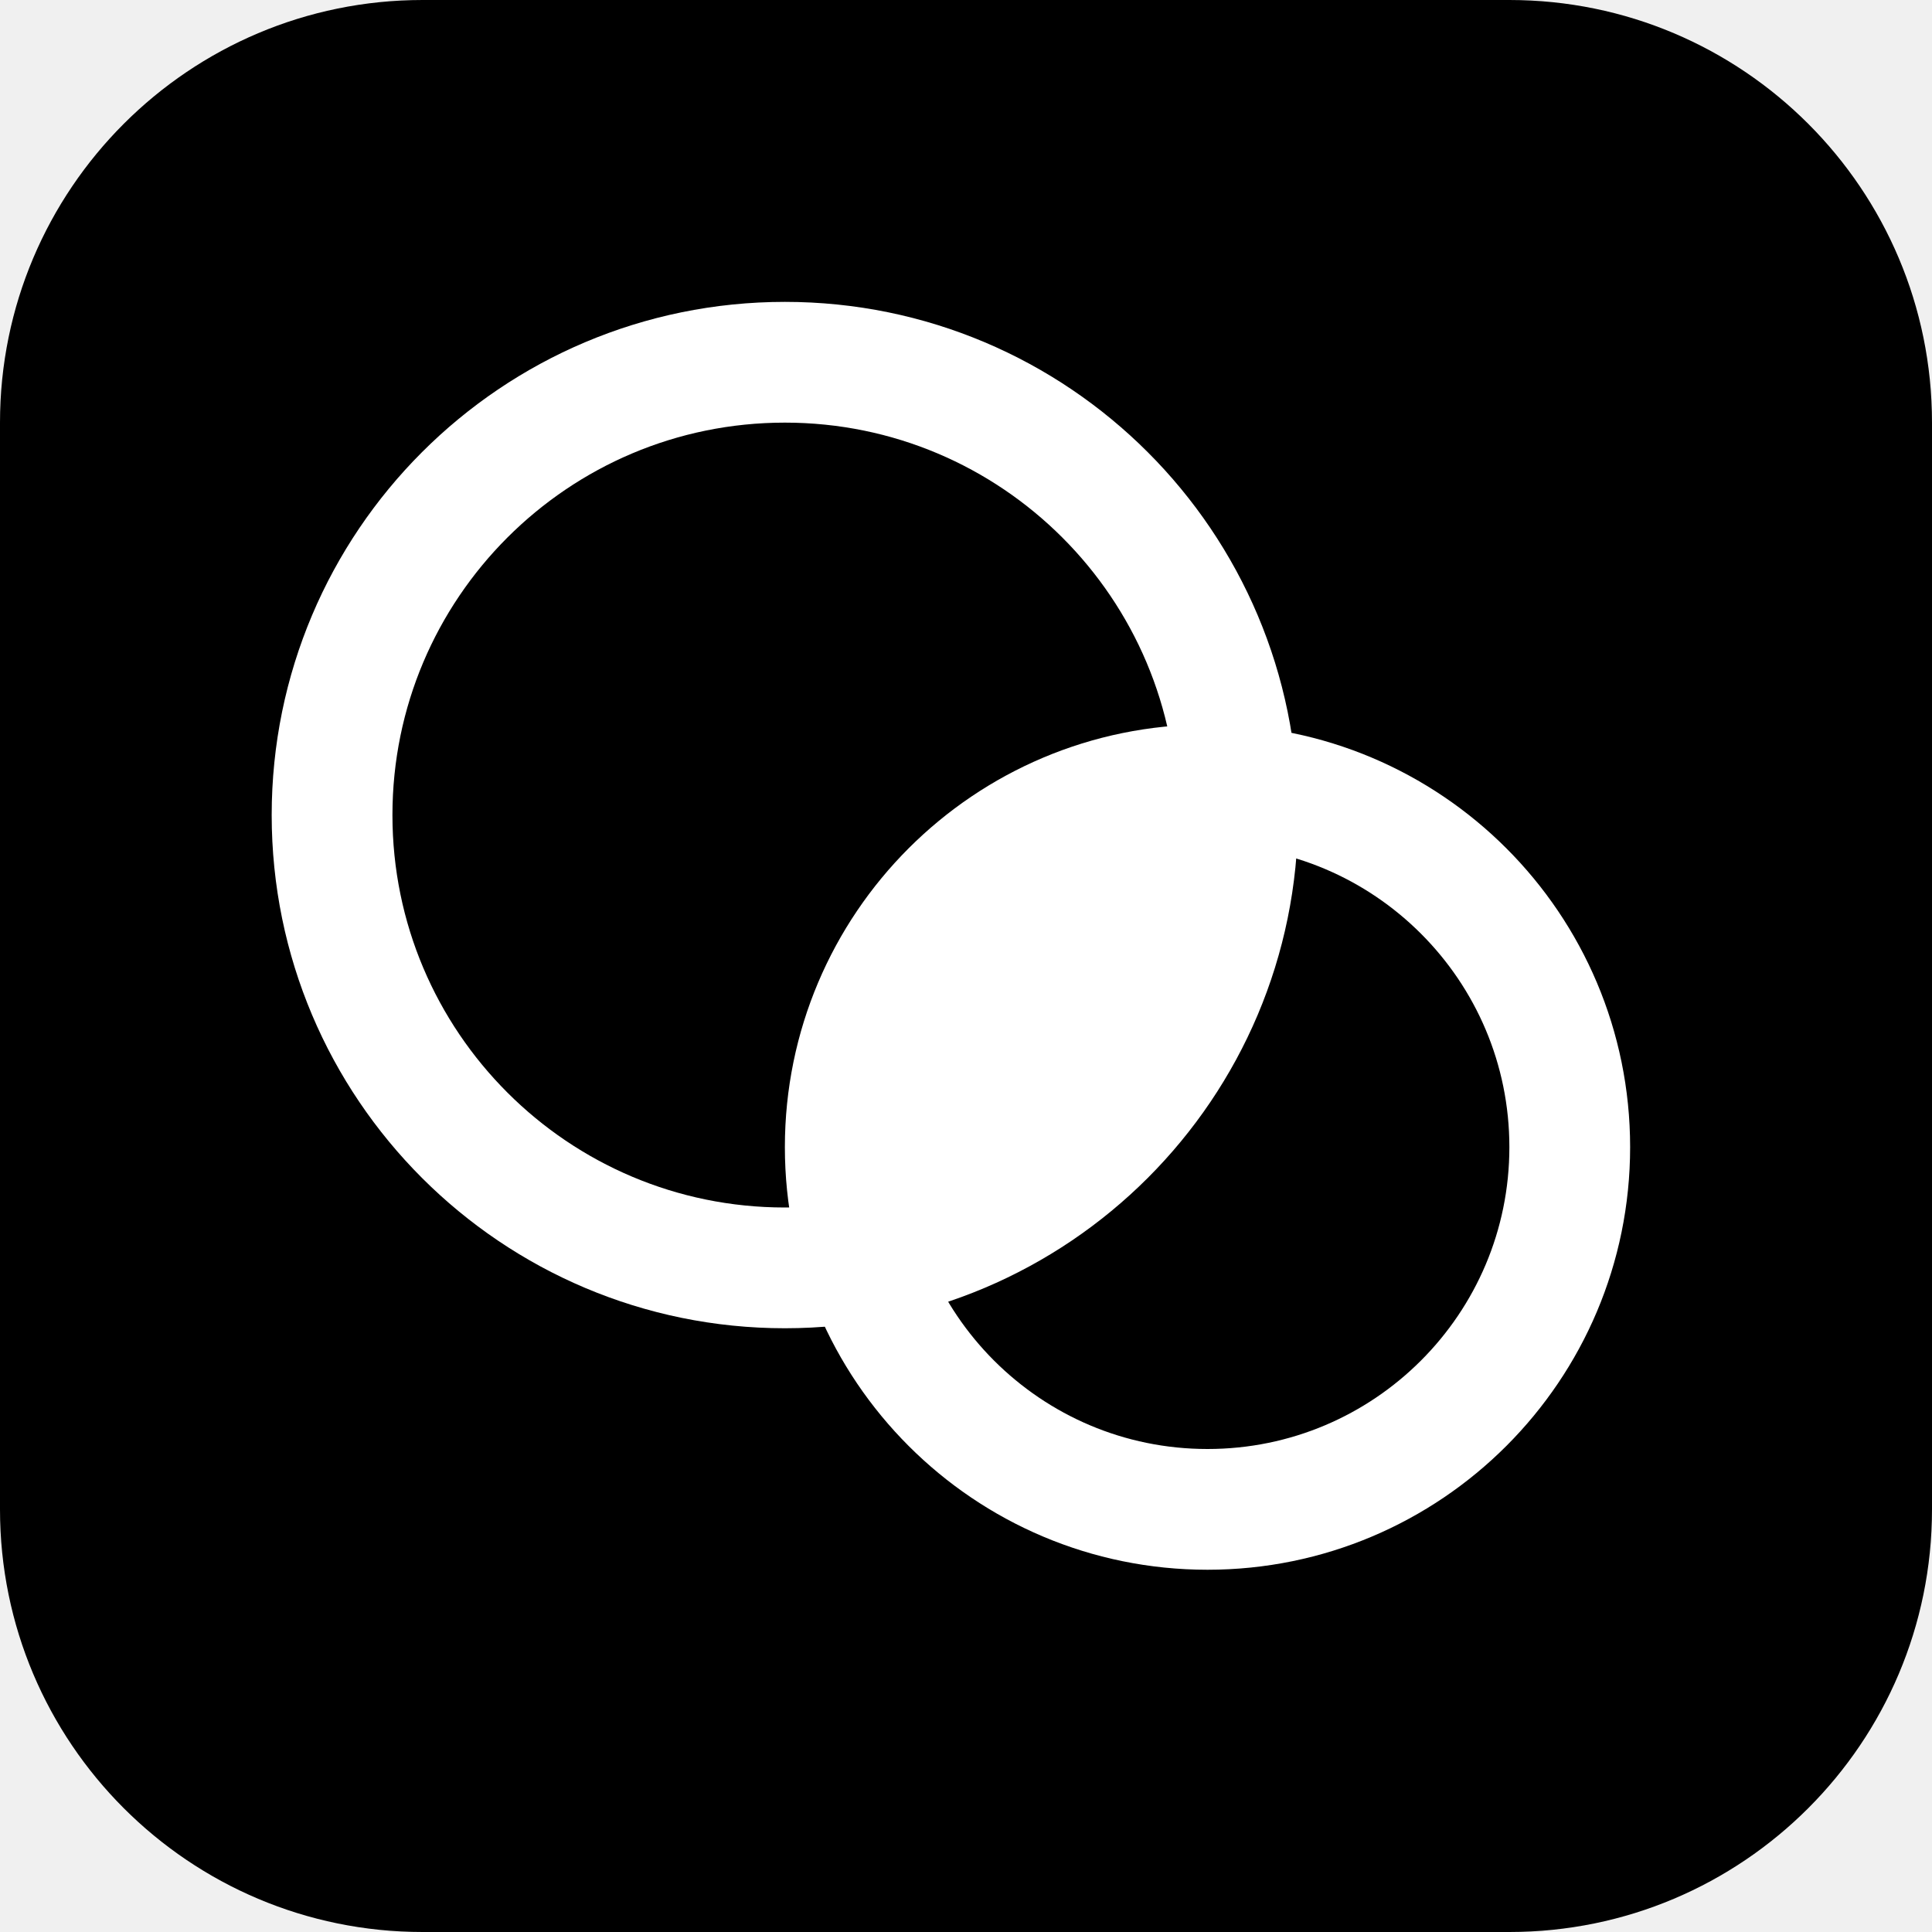
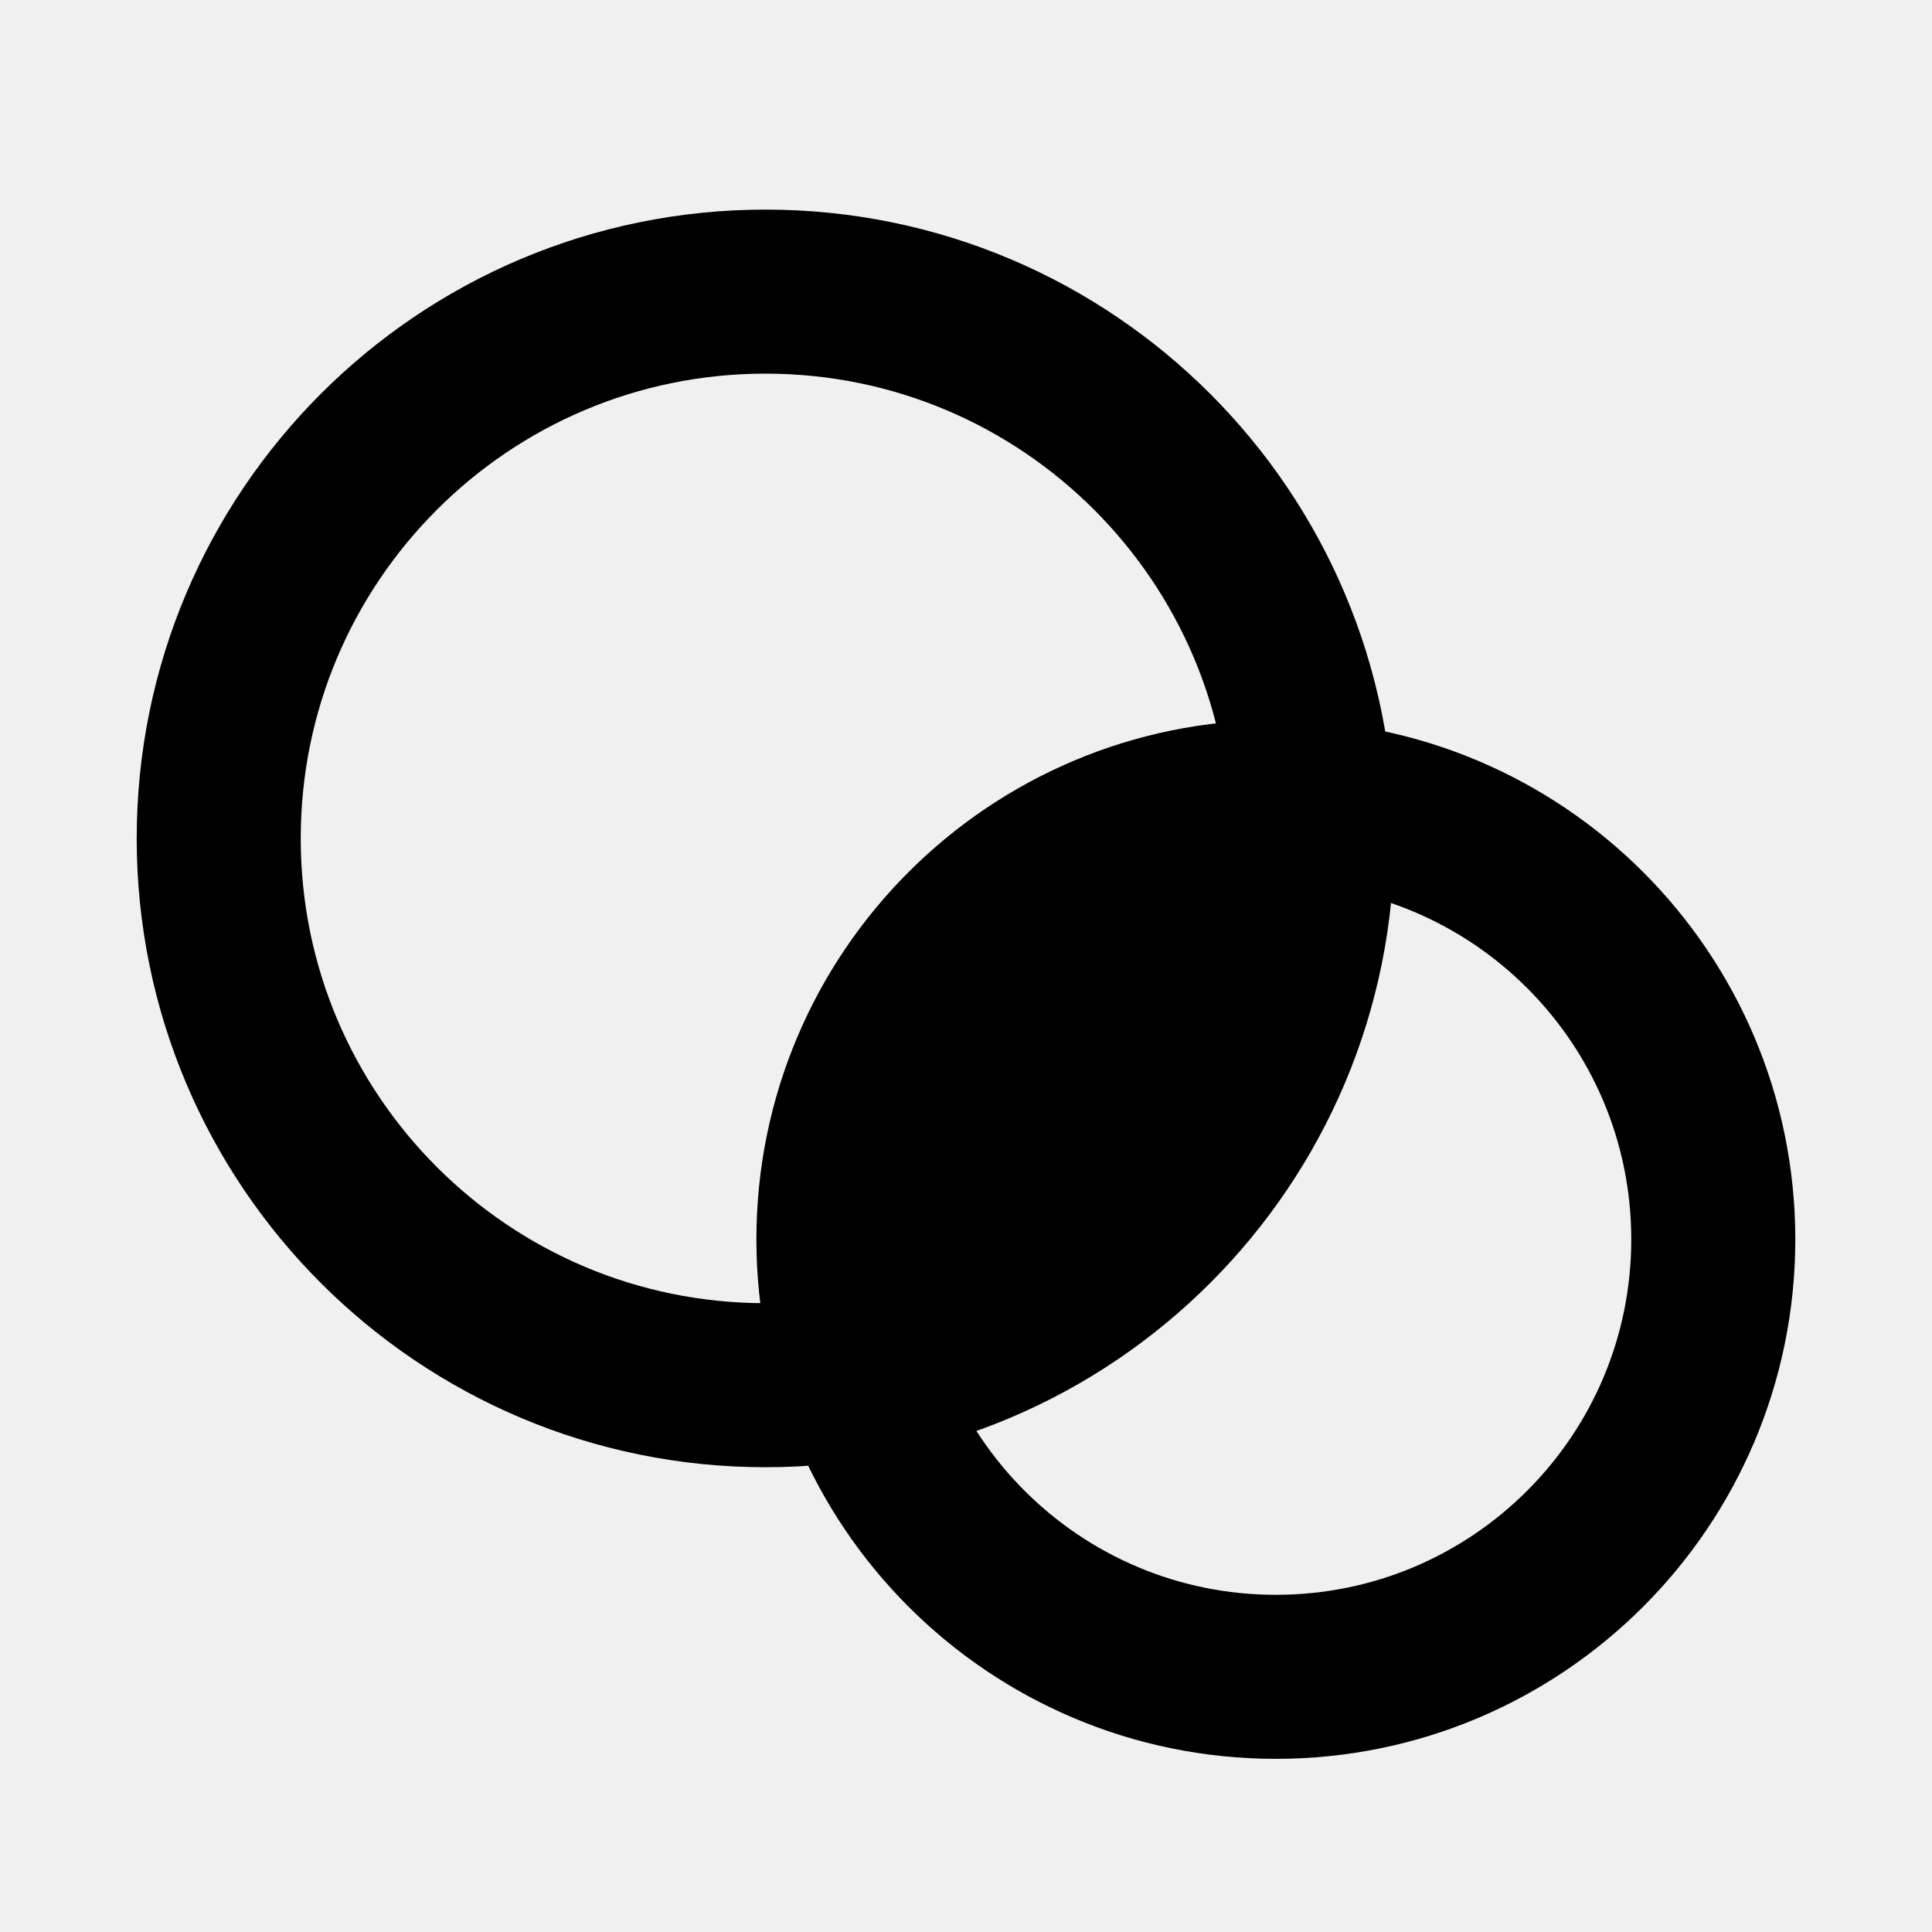
- <svg xmlns="http://www.w3.org/2000/svg" viewBox="0 0 64 64">
+ <svg xmlns="http://www.w3.org/2000/svg" viewBox="5 4 53 53">
  <style>
-     .bg { fill: #000; }
-     .st { fill: none; stroke: #fff; stroke-width: 4; }
-     .fl { fill: #fff; }
+     .st { fill: none; stroke: #000; stroke-width: 4.5; }
+     .fl { fill: #000; }
    @media (prefers-color-scheme: dark) {
-       .bg { fill: #fff; }
-       .st { stroke: #000; }
-       .fl { fill: #000; }
+       .st { stroke: #fff; }
+       .fl { fill: #fff; }
    }
  </style>
  <clipPath id="a">
    <circle cx="26" cy="27" r="15" />
  </clipPath>
-   <rect class="bg" width="64" height="64" rx="14" />
  <circle class="st" cx="26" cy="27" r="15" />
  <circle class="st" cx="40" cy="38" r="12" />
  <circle class="fl" cx="40" cy="38" r="12" clip-path="url(#a)" />
</svg>
